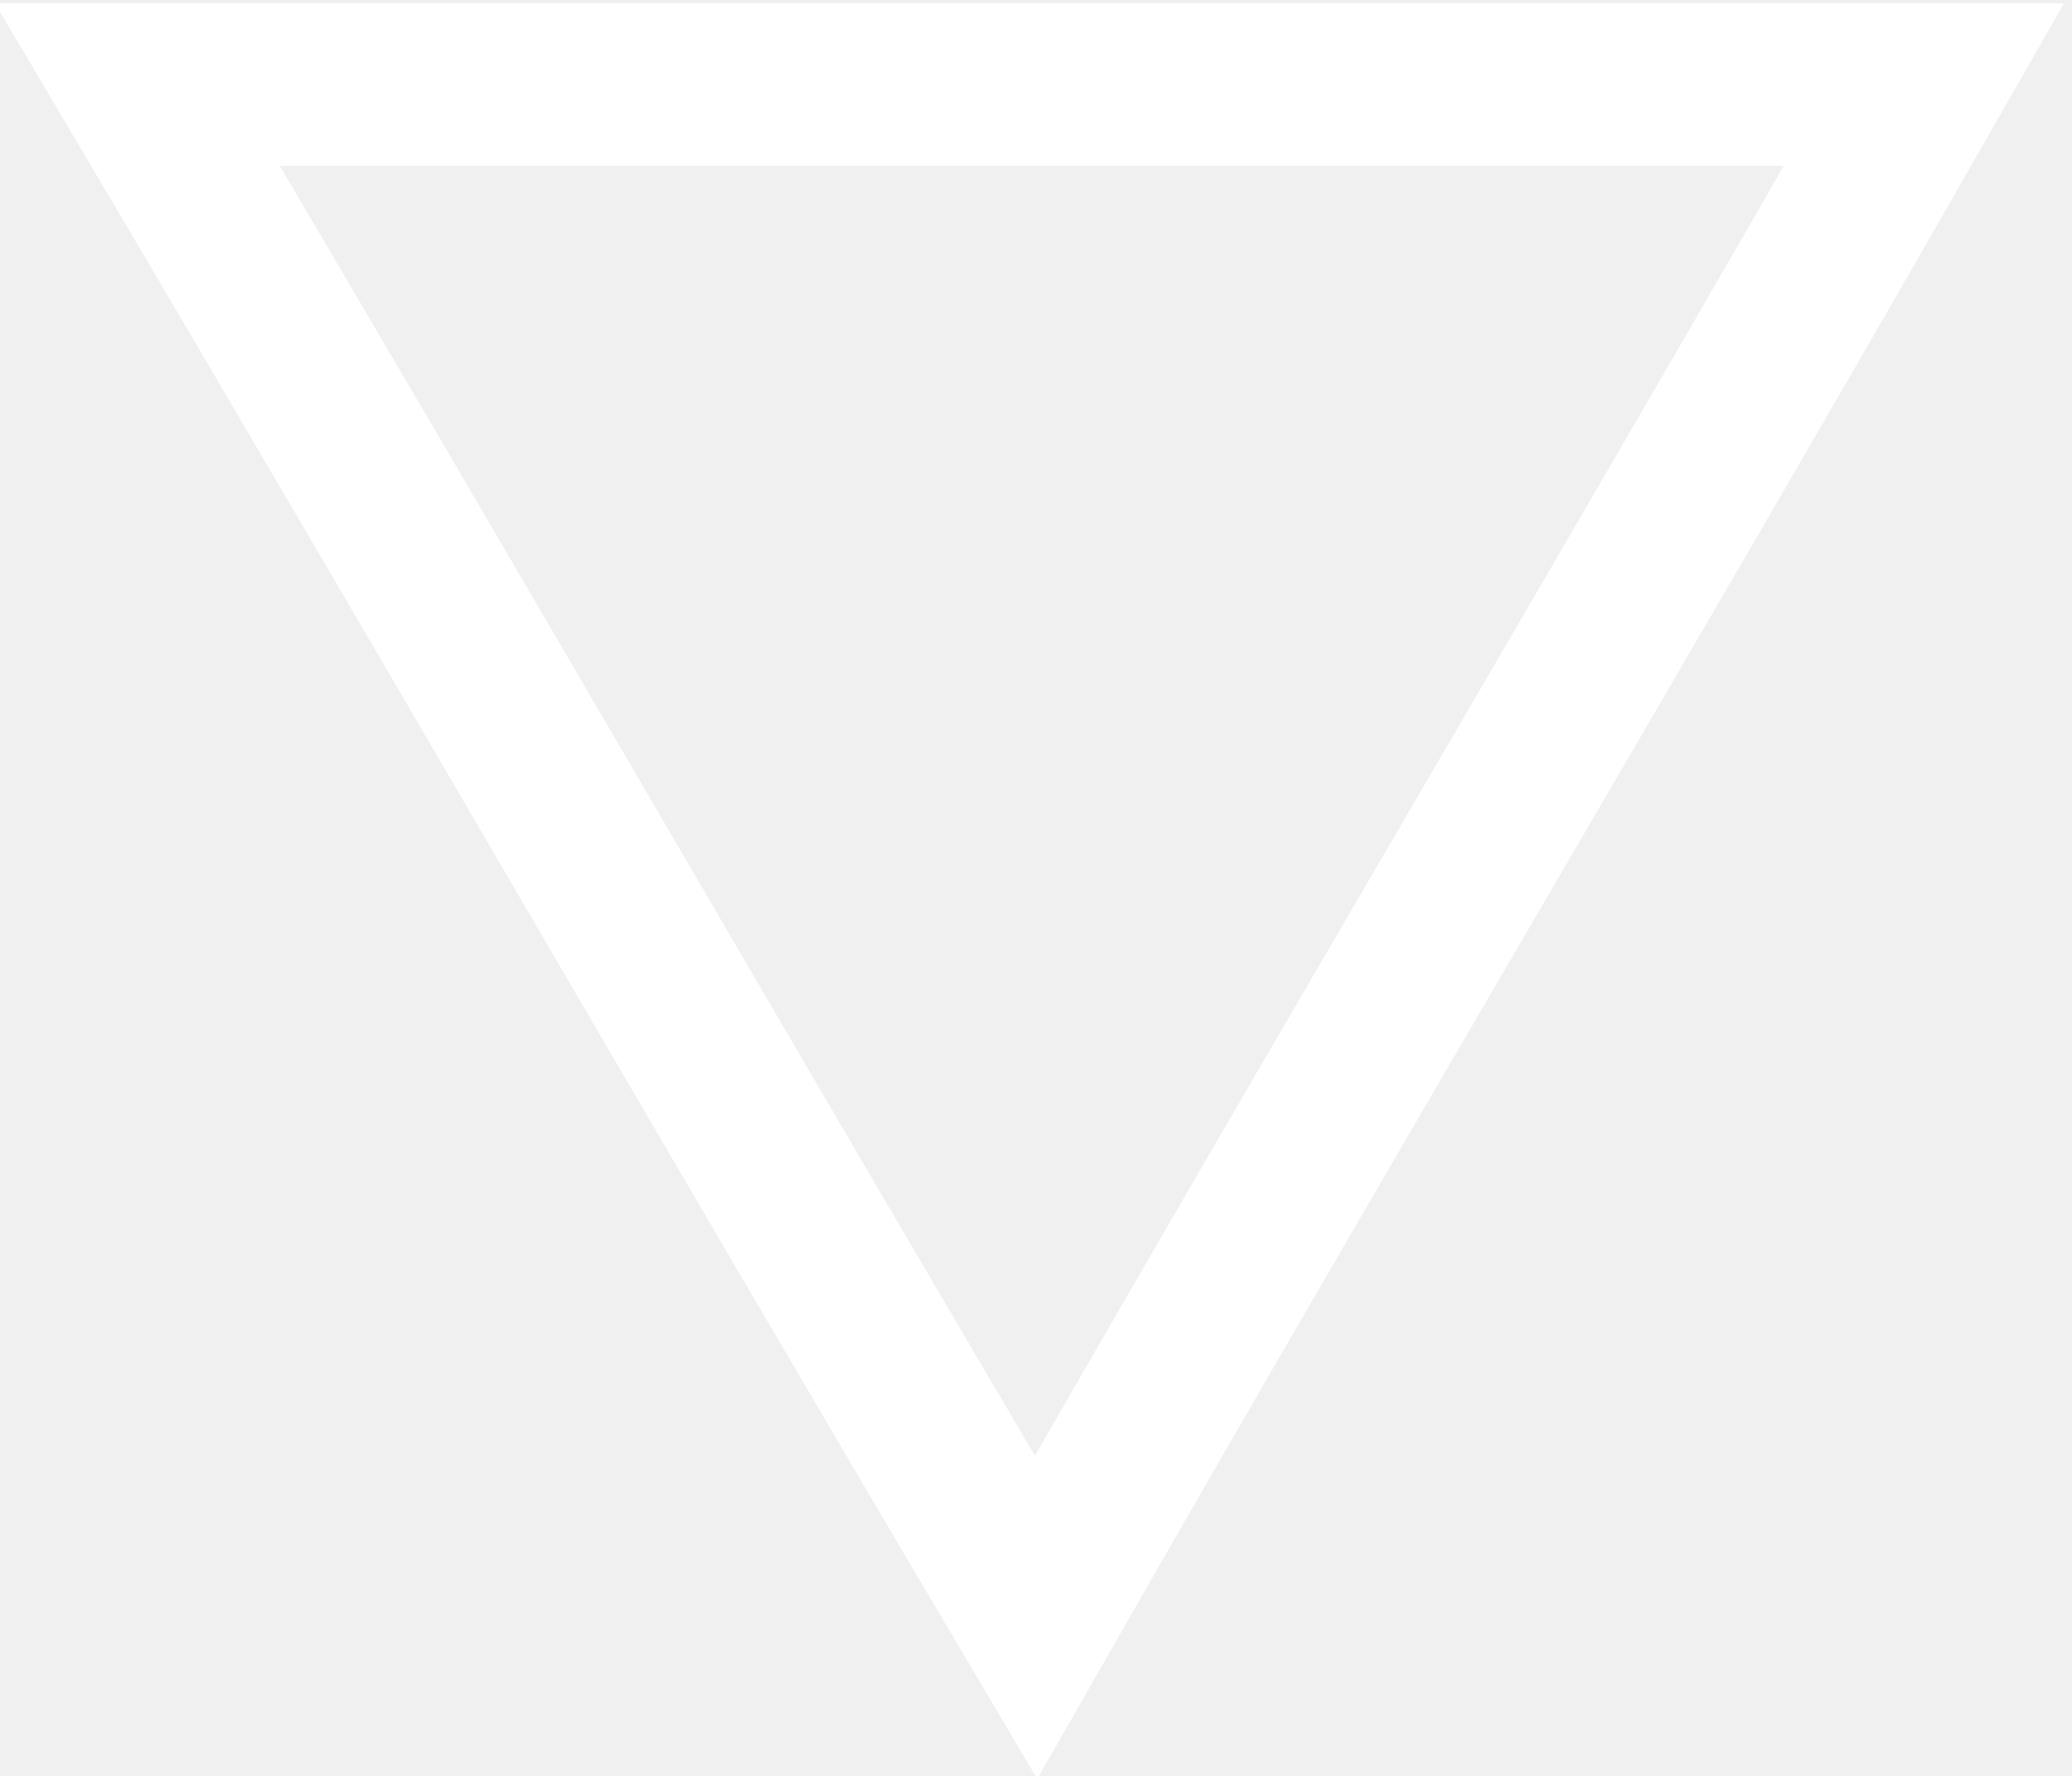
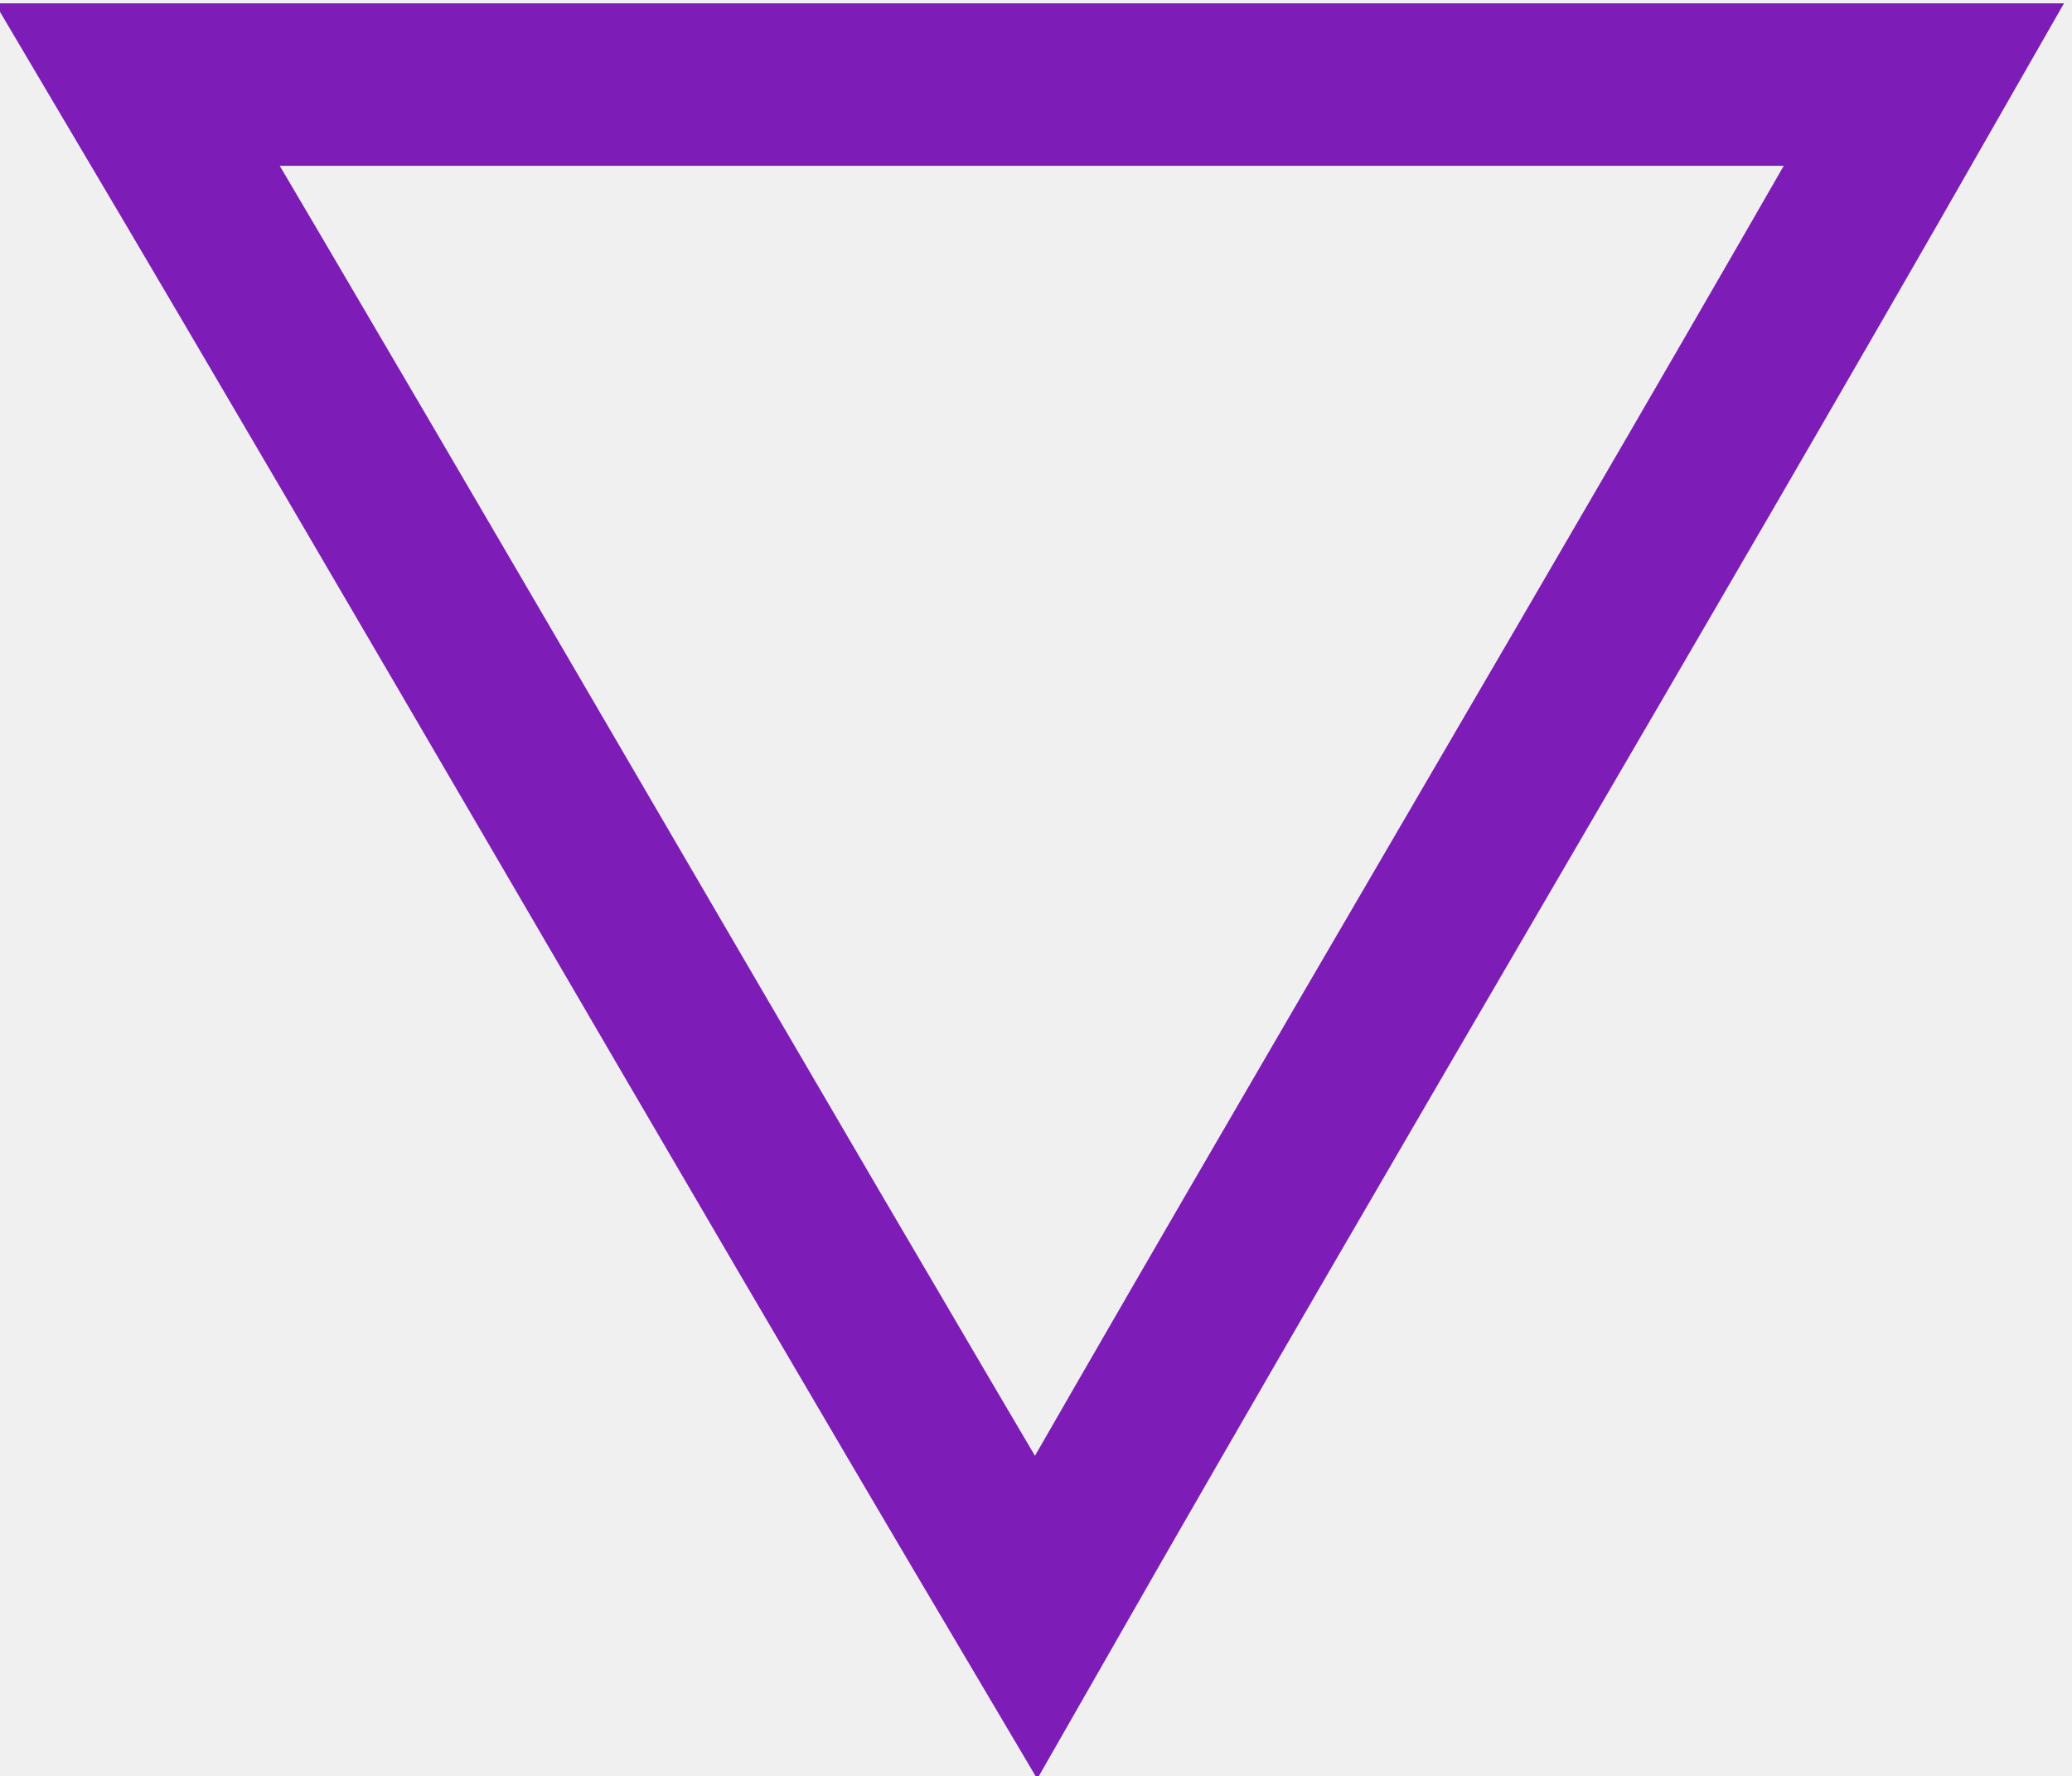
<svg xmlns="http://www.w3.org/2000/svg" version="1.1" id="Layer_1" x="0px" y="0px" width="19.6px" height="16.8px" viewBox="0 0 19.6 16.8" enable-background="new 0 0 19.6 16.8" xml:space="preserve">
-   <path fill="none" stroke="#FFFFFF" stroke-width="1.537" stroke-miterlimit="10" d="M1.3,0.8c5.7,0,11.2,0,16.9,0  c-2.8,4.9-5.6,9.6-8.4,14.5C6.9,10.4,4.2,5.7,1.3,0.8z" />
+   <path fill="none" stroke="#7D1CB6" stroke-width="1.537" stroke-miterlimit="10" d="M1.3,0.8c5.7,0,11.2,0,16.9,0  c-2.8,4.9-5.6,9.6-8.4,14.5C6.9,10.4,4.2,5.7,1.3,0.8z" />
</svg>
